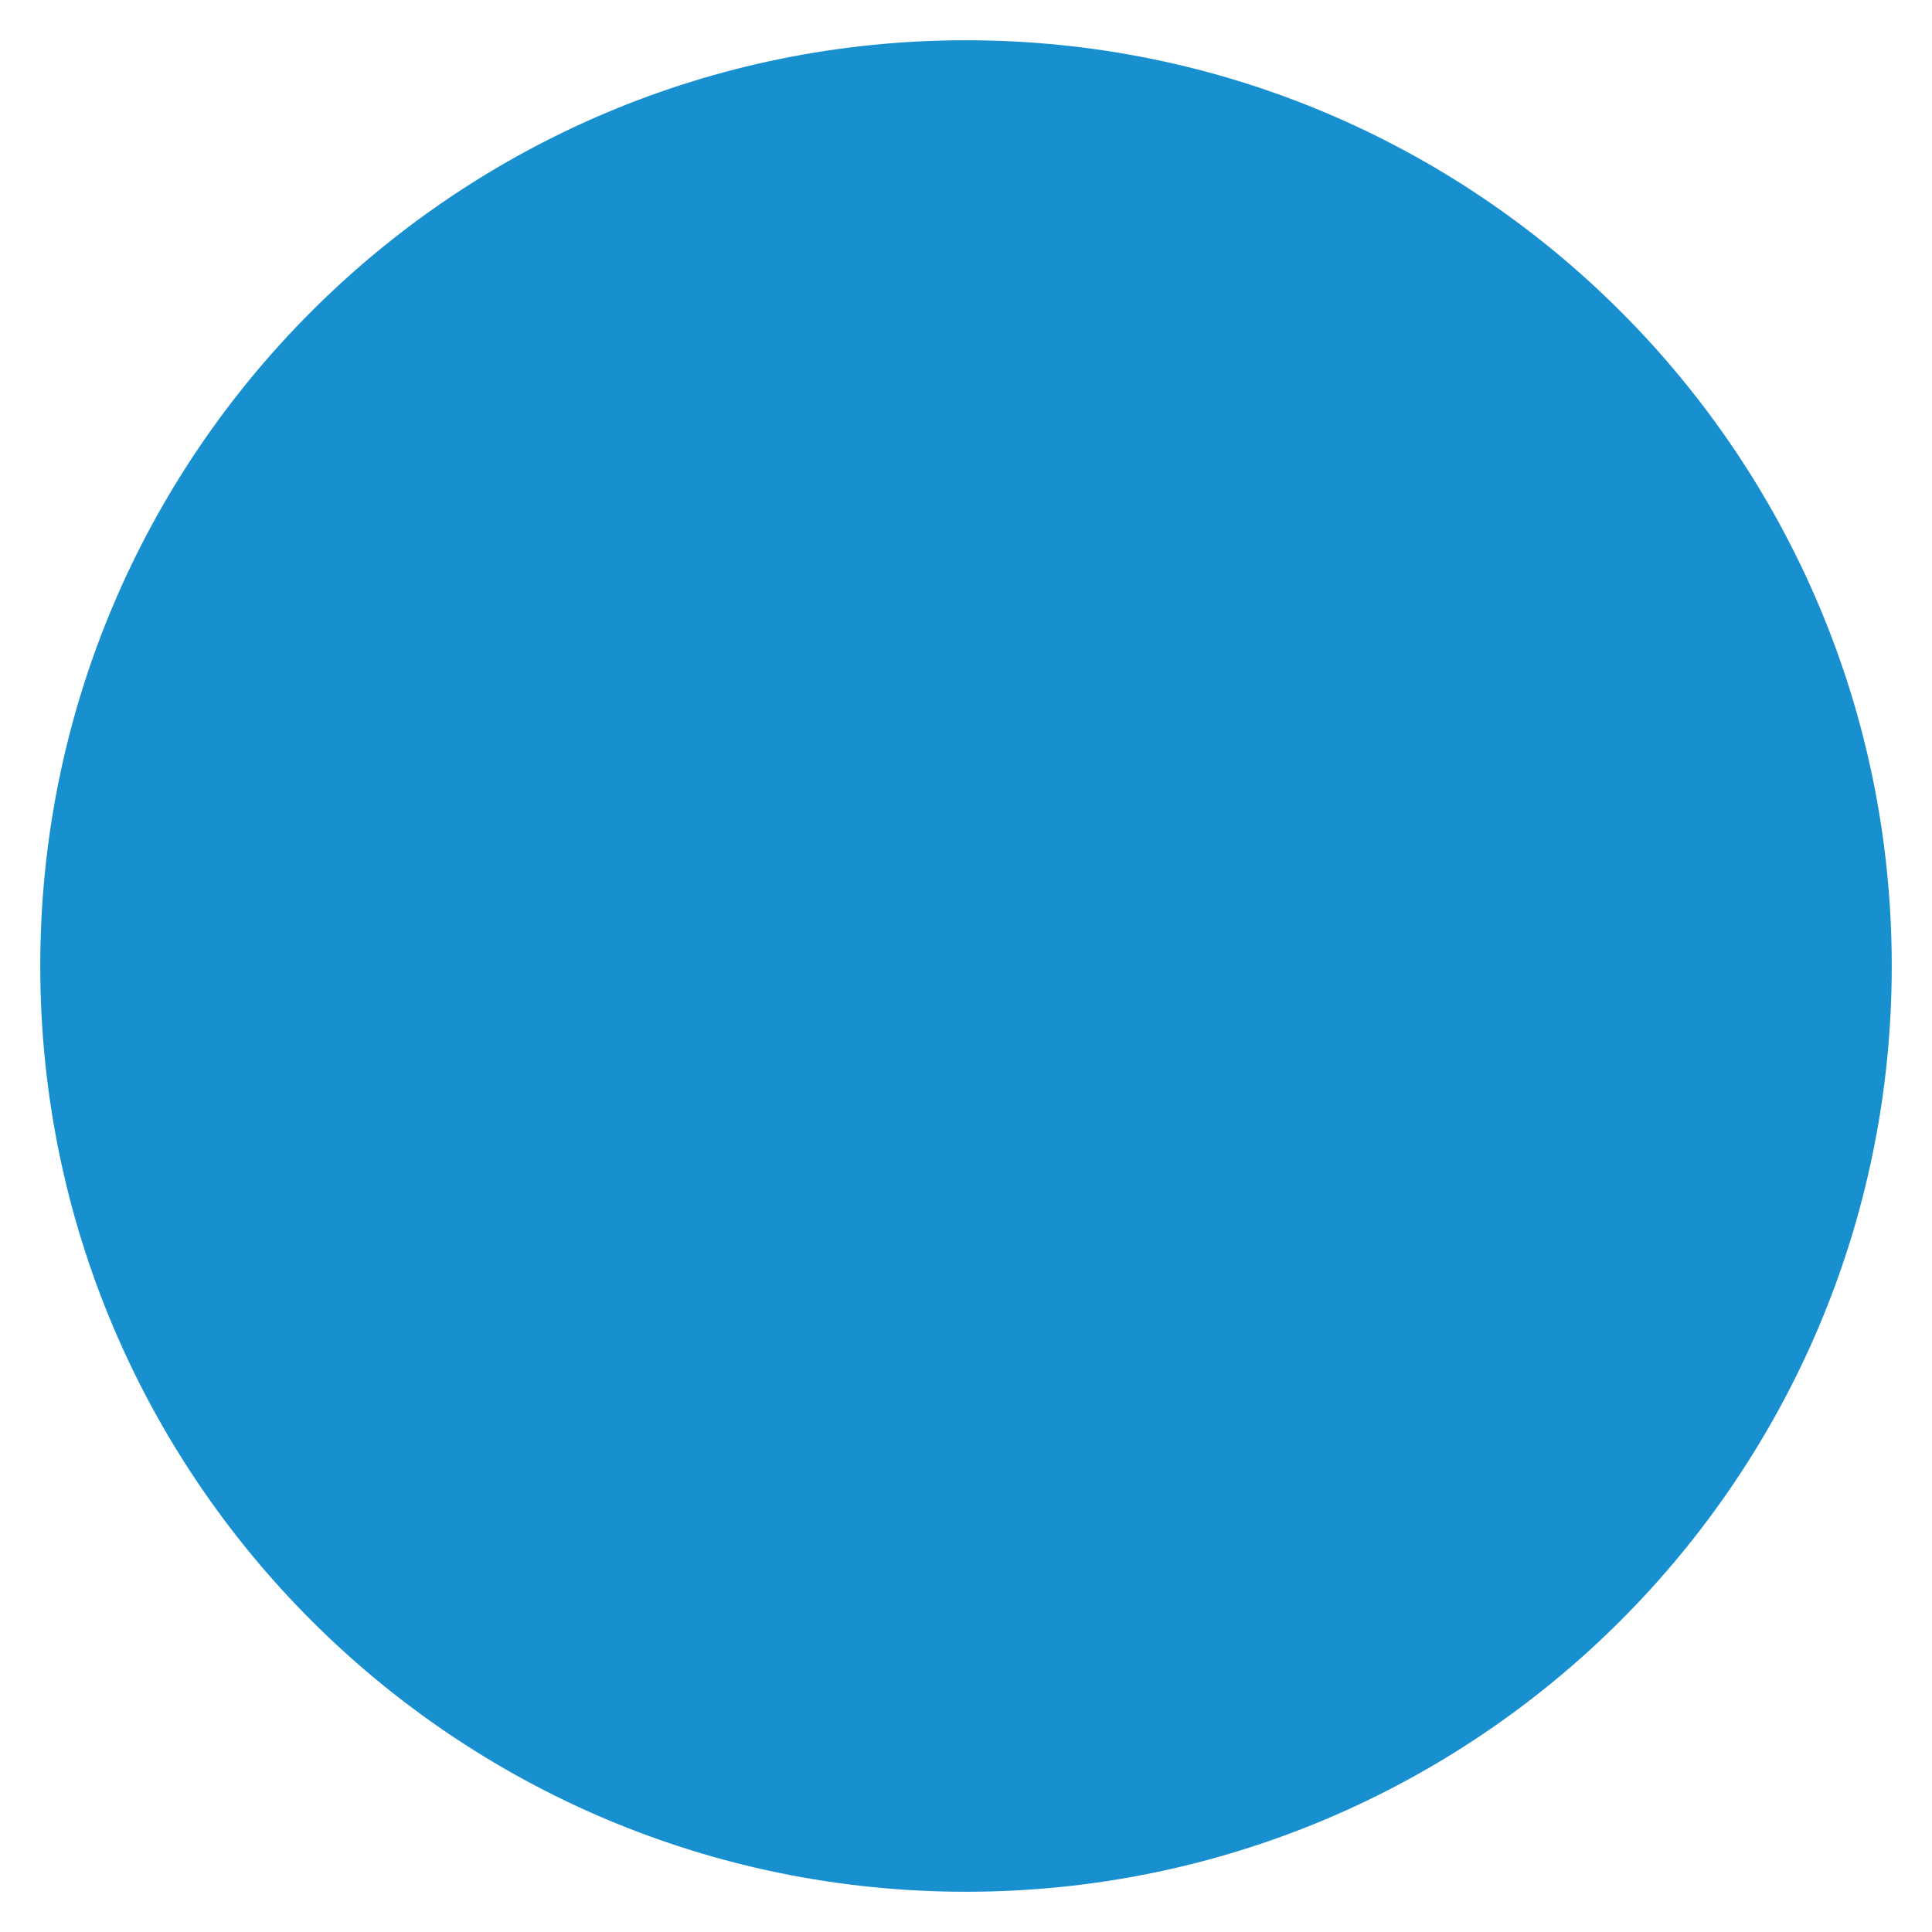
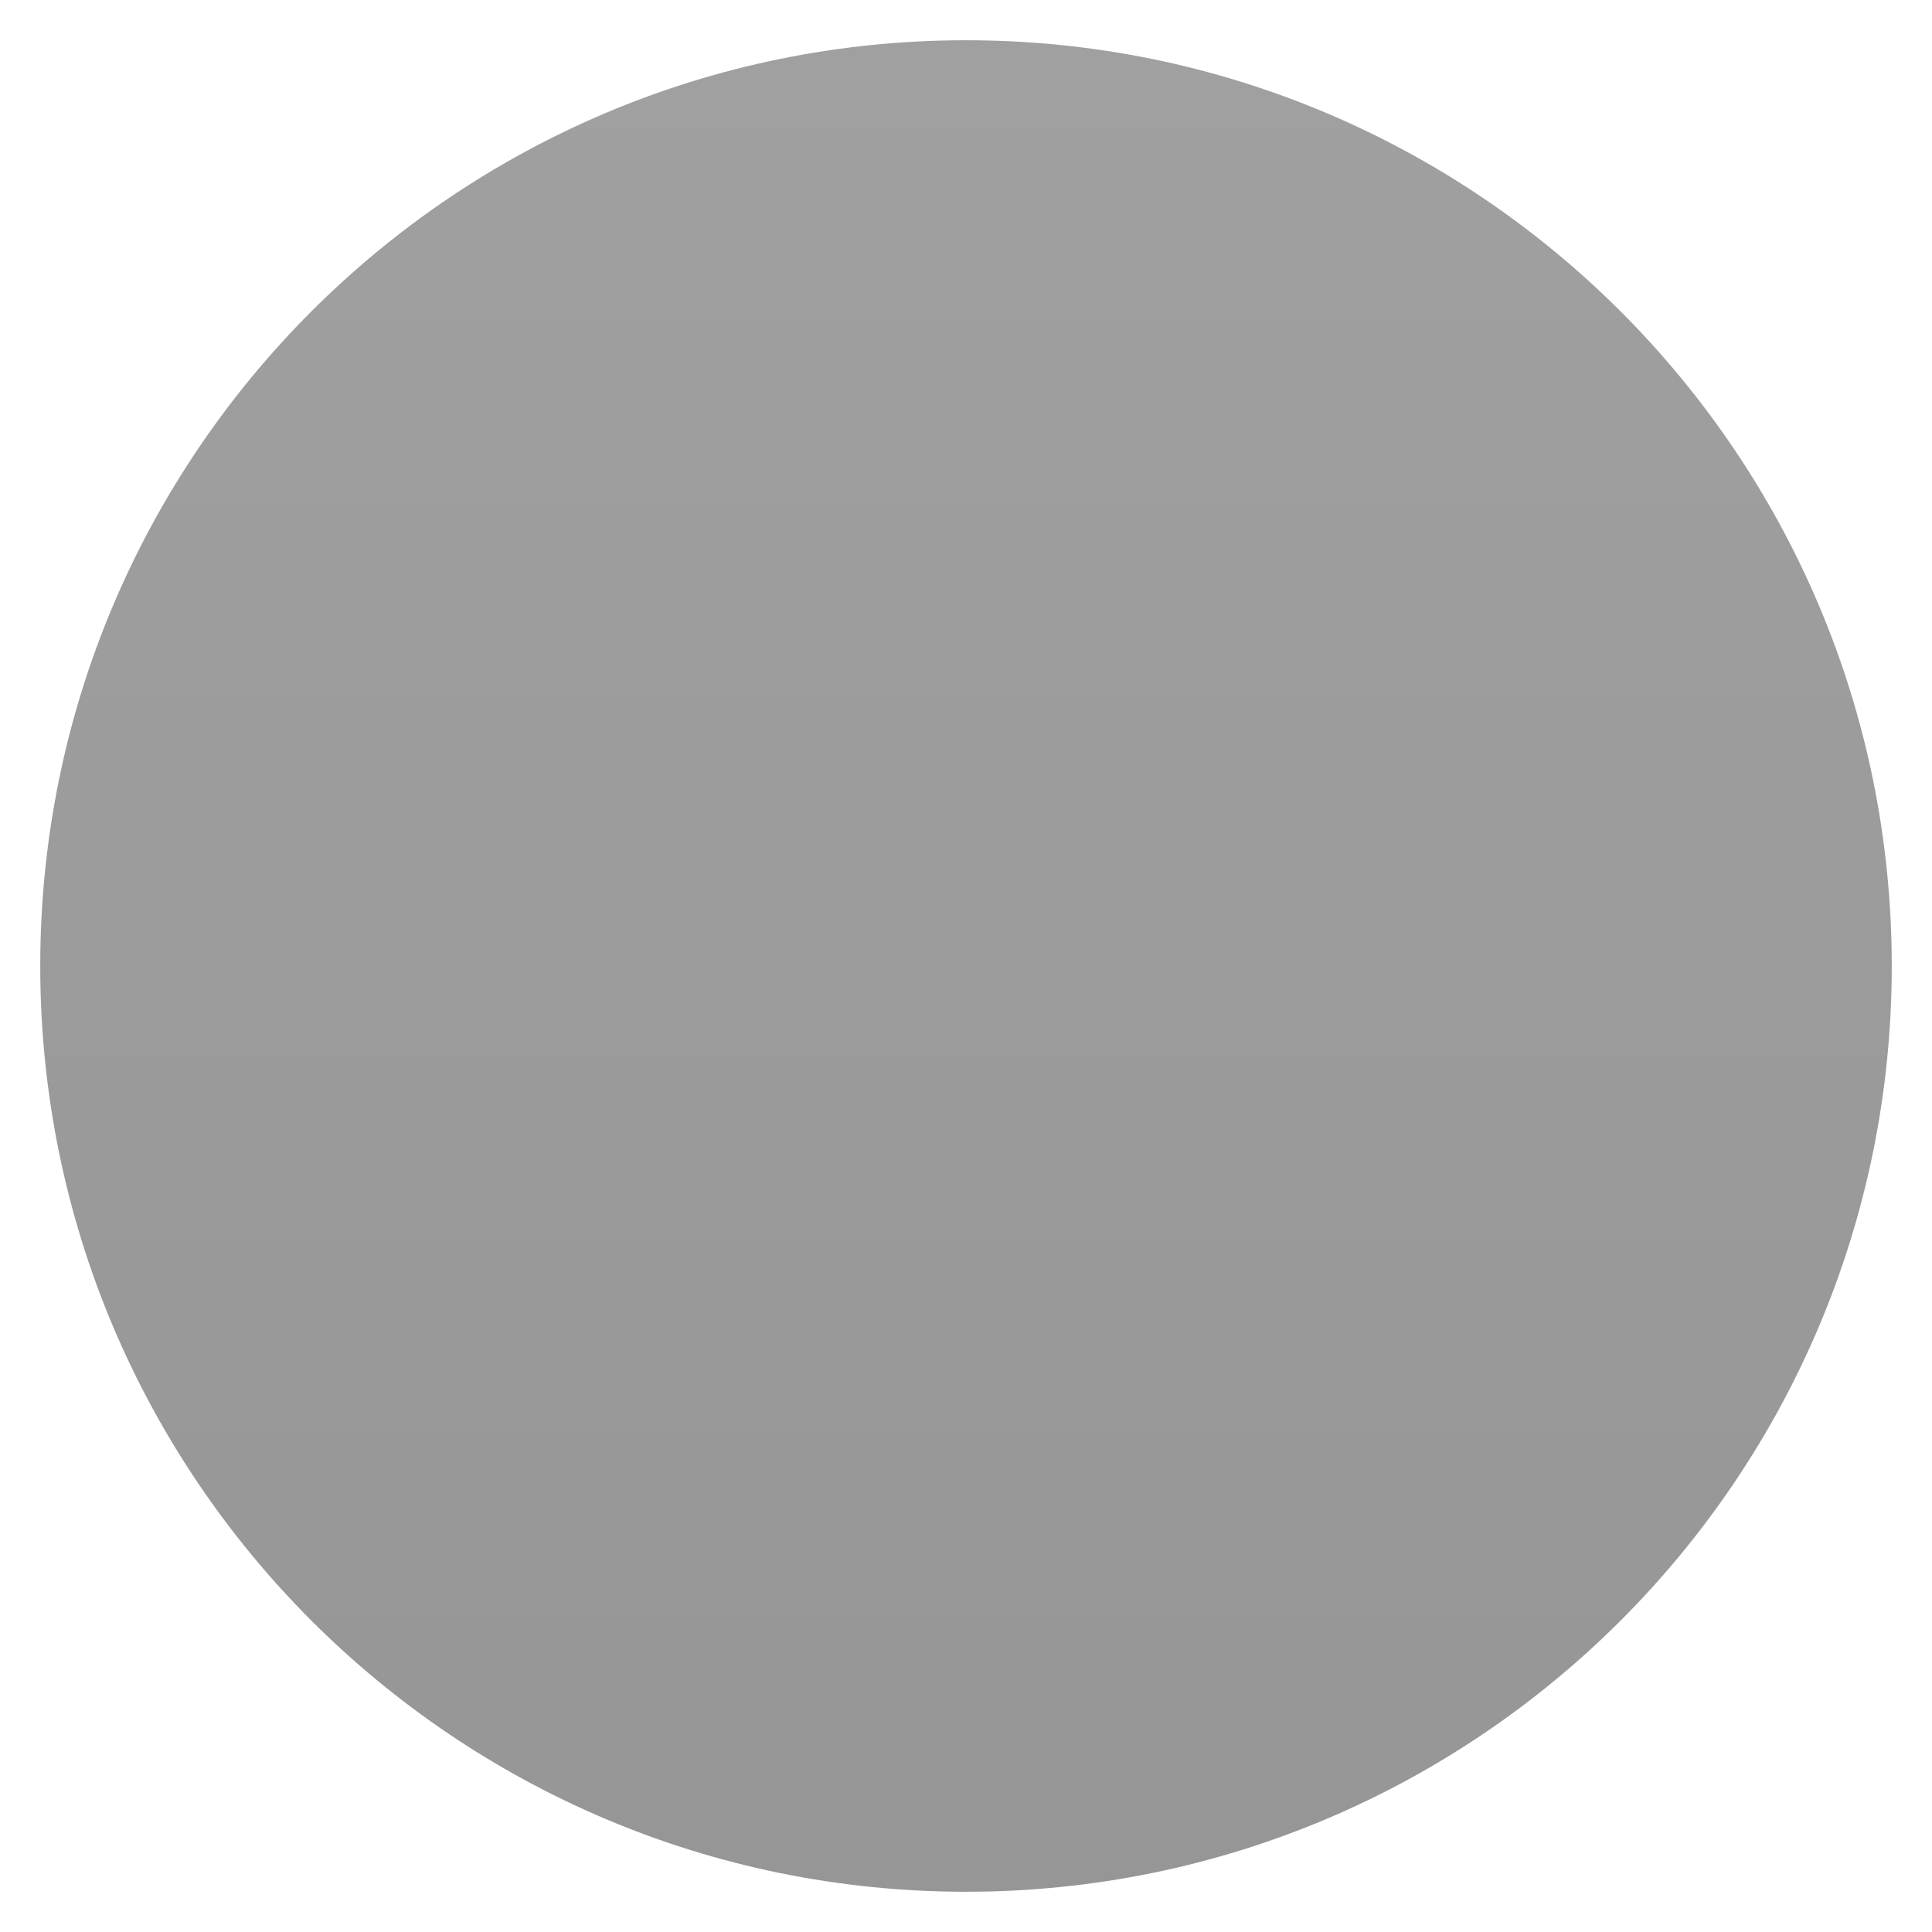
- <svg xmlns="http://www.w3.org/2000/svg" width="48" height="48">
-   <g transform="translate(0,-1004.362)">
-     <path d="m -24,13 c 0,1.105 -0.672,2 -1.5,2 -0.828,0 -1.5,-0.895 -1.5,-2 0,-1.105 0.672,-2 1.5,-2 0.828,0 1.5,0.895 1.5,2 z" transform="matrix(15.33333,0,0,11.5,415,878.8622)" fill="#1890d0" />
-   </g>
+ <svg xmlns="http://www.w3.org/2000/svg" xmlns:xlink="http://www.w3.org/1999/xlink" width="48" height="48" id="svg2" version="1.1">
+   <defs id="defs10">
+     <linearGradient id="linearGradient3758">
+       <stop style="stop-color:#969696;stop-opacity:1;" offset="0" id="stop3760" />
+       <stop style="stop-color:#a0a0a0;stop-opacity:1;" offset="1" id="stop3762" />
+     </linearGradient>
+     <linearGradient xlink:href="#linearGradient3758" id="linearGradient3764" x1="24" y1="47" x2="24" y2="1" gradientUnits="userSpaceOnUse" />
+   </defs>
+   <path style="fill:url(#linearGradient3764);fill-opacity:1" id="path6" d="m 24,1 c 12.703,0 23,10.297 23,23 C 47,36.703 36.703,47 24,47 11.297,47 1,36.703 1,24 1,11.297 11.297,1 24,1 z" />
</svg>
